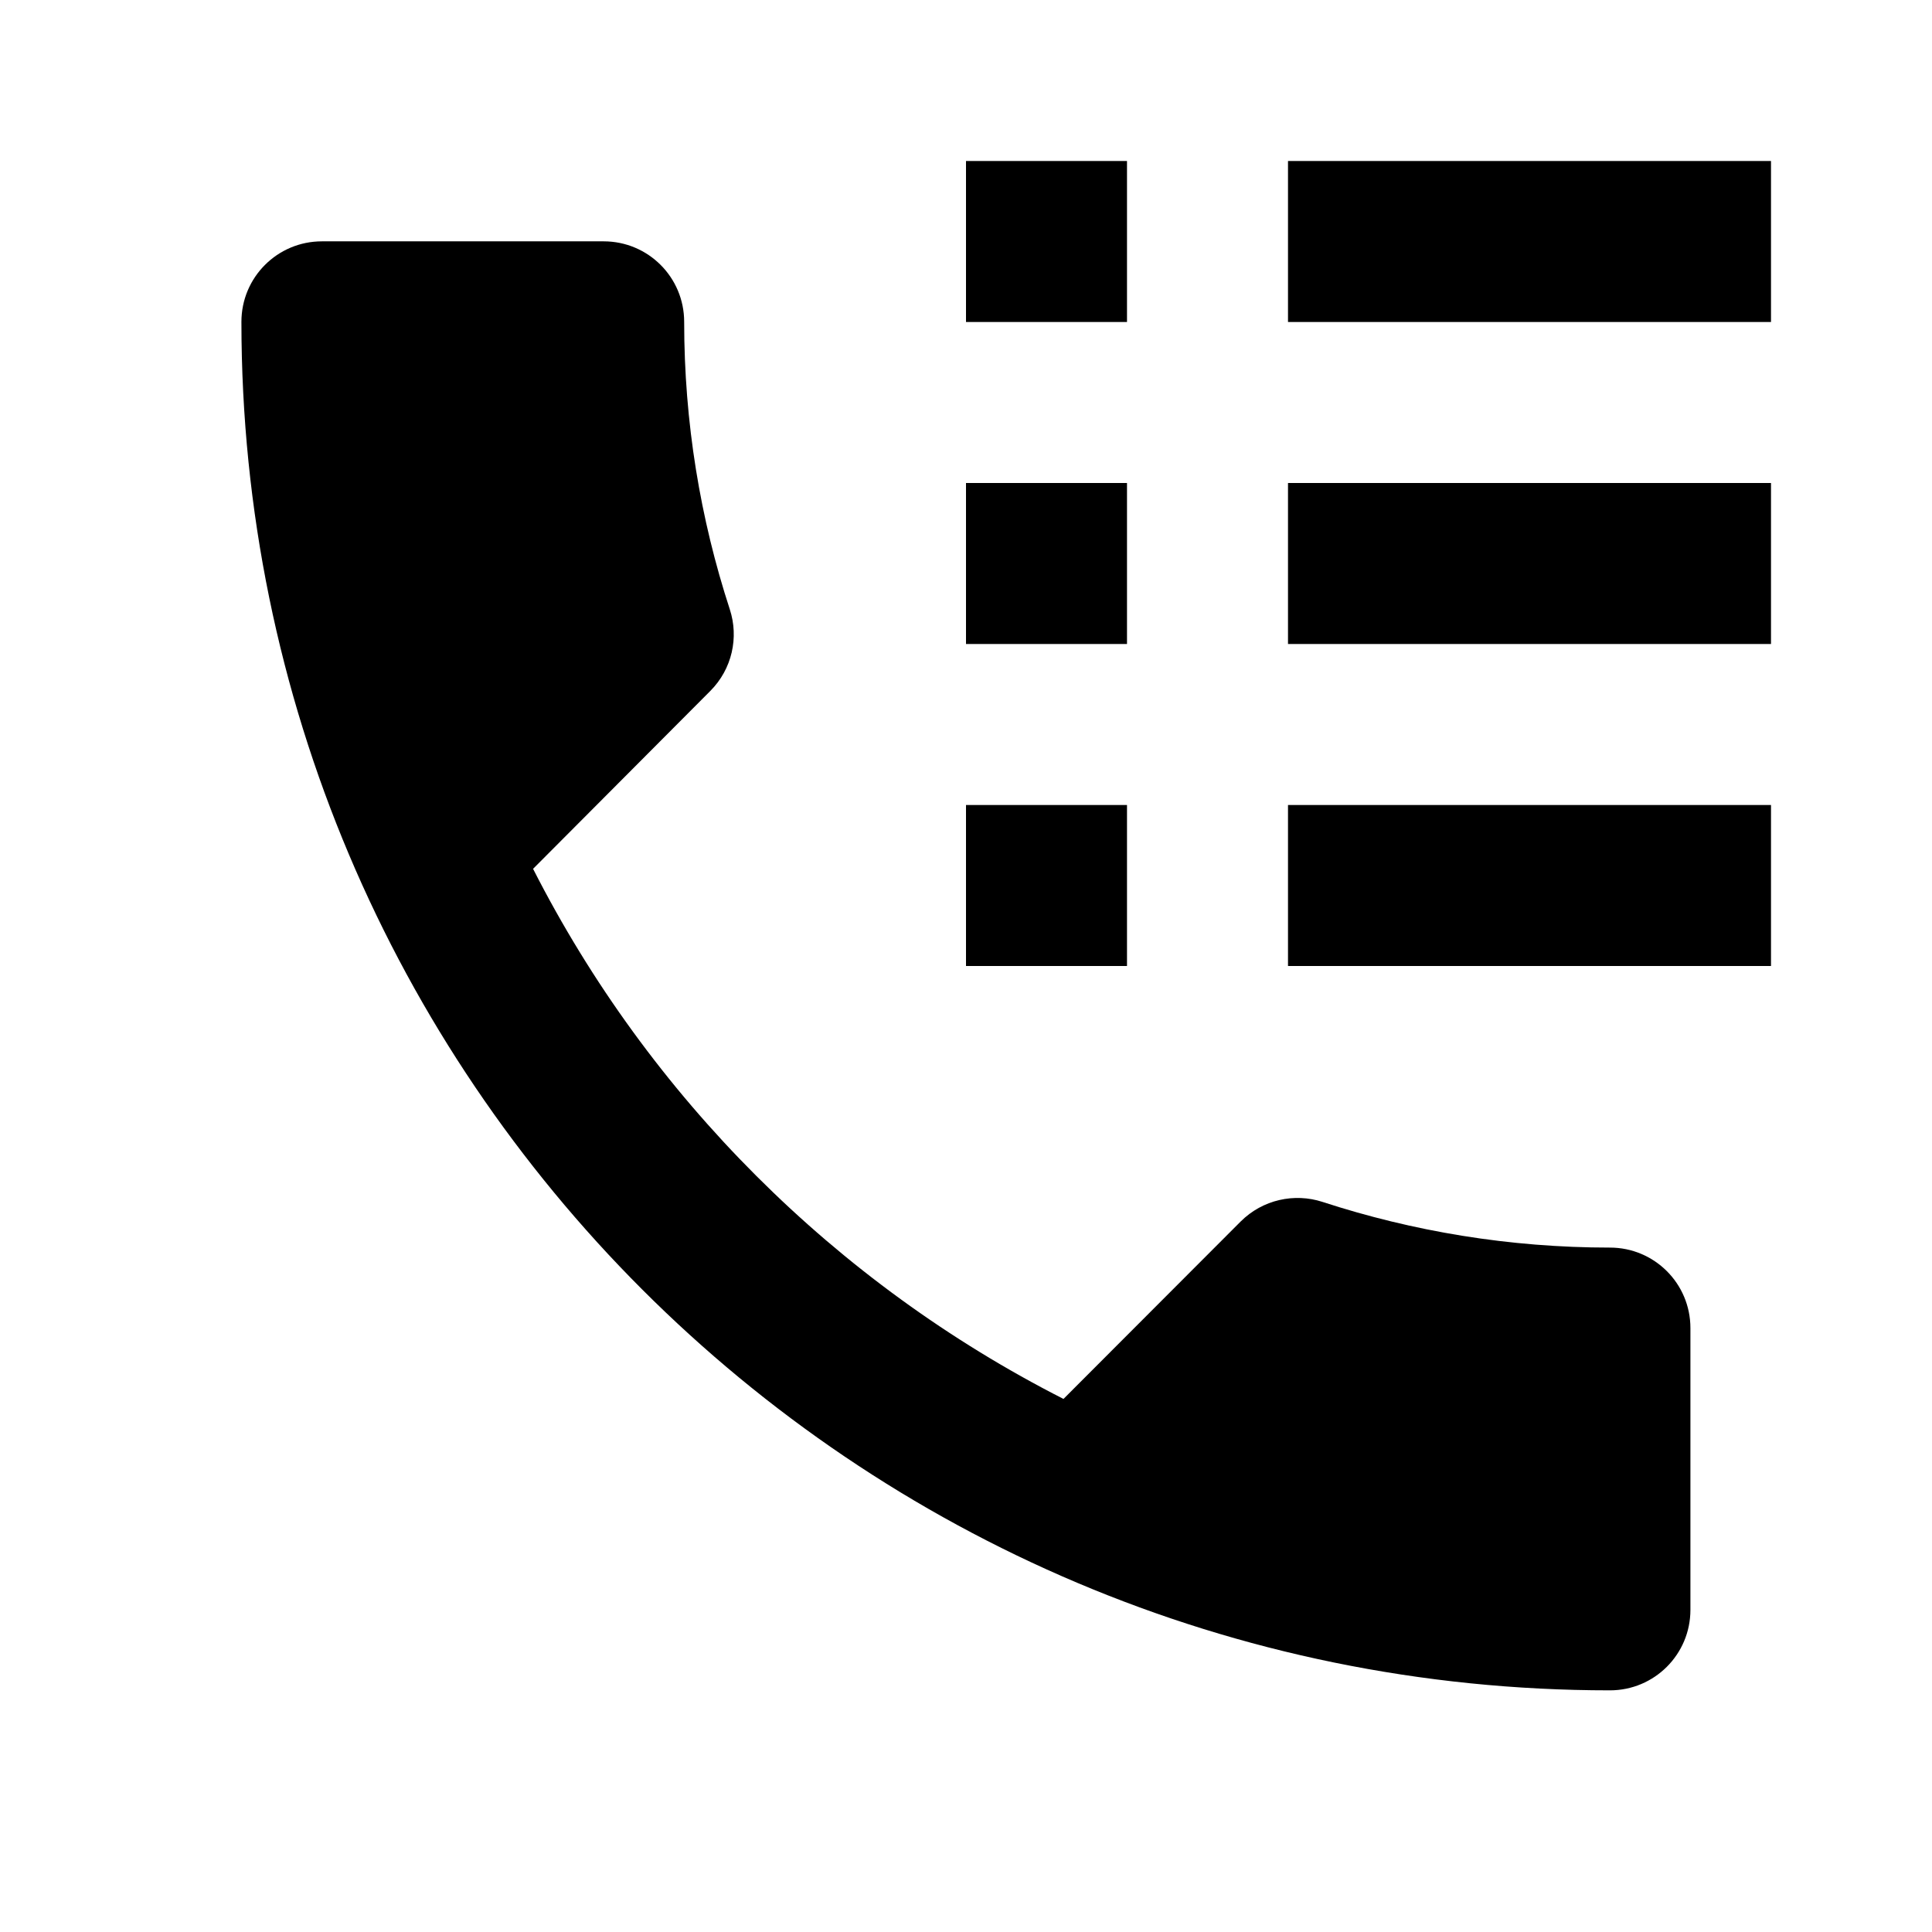
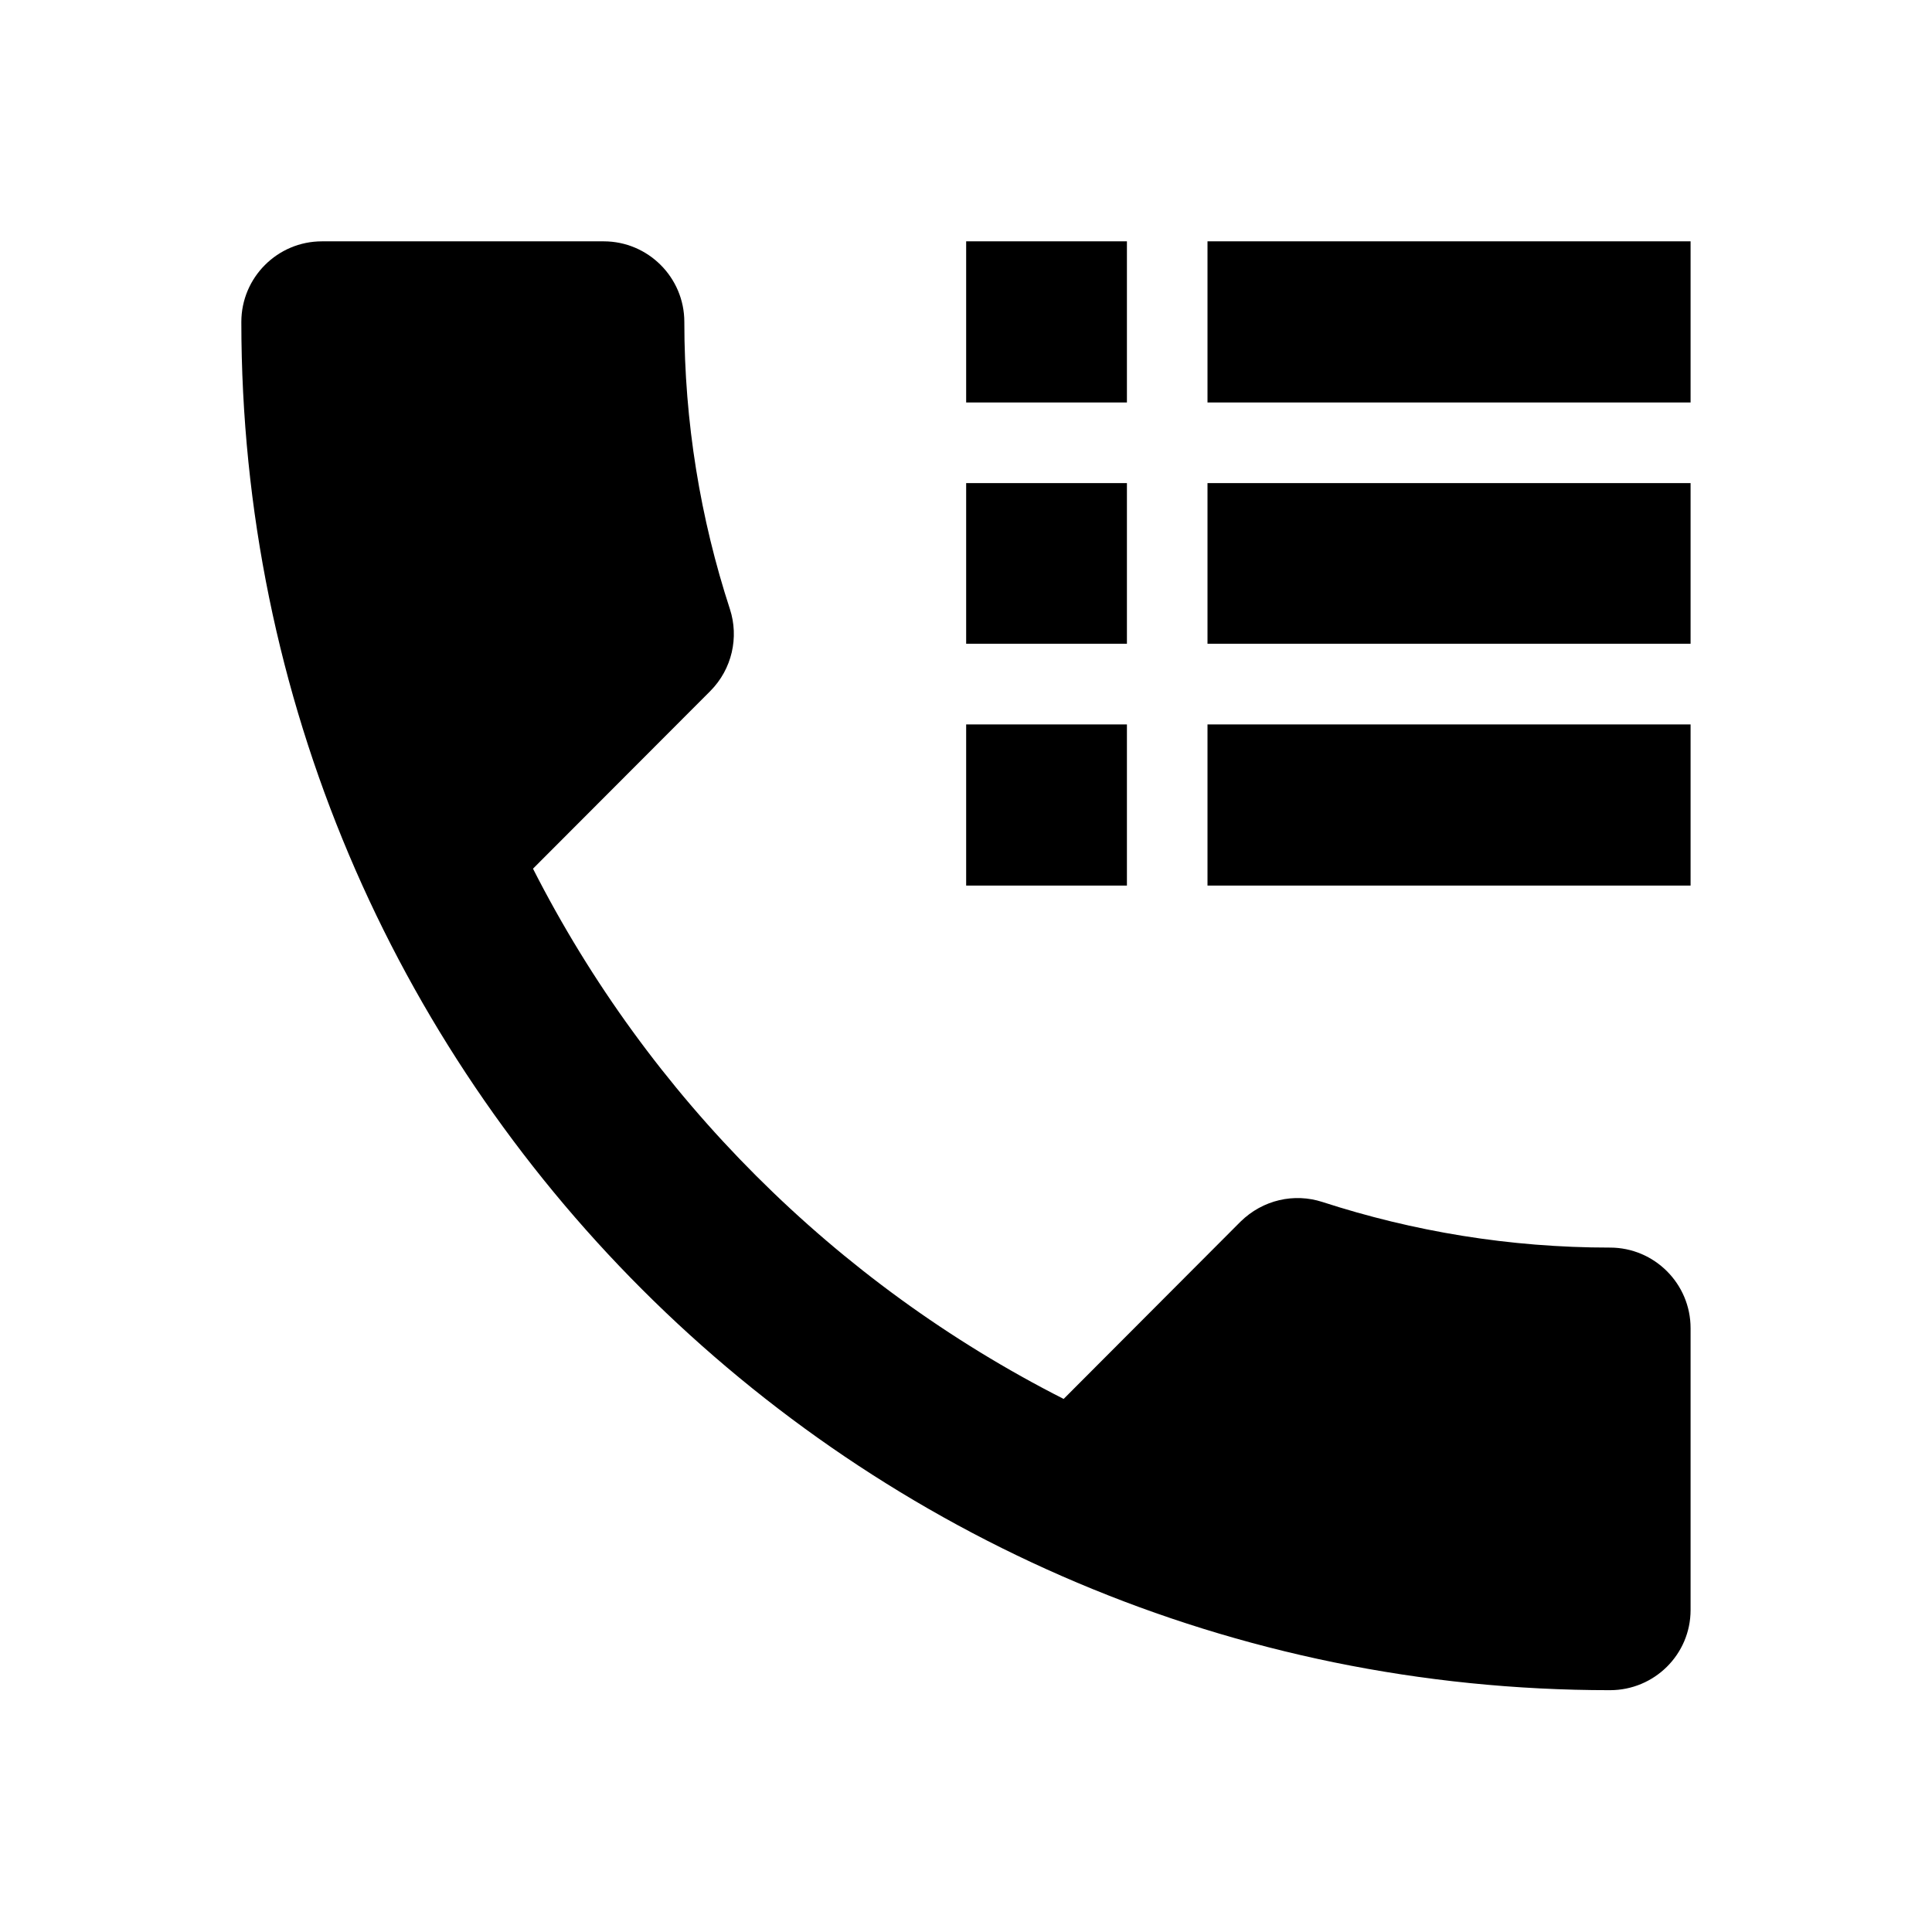
<svg xmlns="http://www.w3.org/2000/svg" version="1.1" baseProfile="full" width="24" height="24" viewBox="0 0 24.00 24.00" enable-background="new 0 0 24.00 24.00" xml:space="preserve">
-   <path fill="#000000" fill-opacity="1" fill-rule="evenodd" stroke-width="0.2" stroke-linejoin="round" d="M 19.999,15.498C 20.552,15.498 20.999,15.945 20.999,16.498L 20.999,19.998C 20.999,20.551 20.552,20.998 19.999,20.998C 10.61,20.998 2.999,13.387 2.999,3.998C 2.999,3.445 3.446,2.998 3.999,2.998L 7.499,2.998C 8.052,2.998 8.499,3.445 8.499,3.998C 8.499,5.245 8.699,6.446 9.066,7.57C 9.179,7.916 9.097,8.31 8.822,8.585L 6.622,10.793C 8.063,13.624 10.378,15.937 13.211,17.378L 15.411,15.175C 15.686,14.9 16.081,14.818 16.427,14.93C 17.552,15.297 18.752,15.498 19.999,15.498 Z M 12,2L 14,2L 14,4L 12,4L 12,2 Z M 16,2L 22,2L 22,4L 16,4L 16,2 Z M 12,6L 14,6L 14,8L 12,8L 12,6 Z M 16,6L 22,6L 22,8L 16,8L 16,6 Z M 12,10L 14,10L 14,12L 12,12L 12,10 Z M 16,10L 22,10L 22,12L 16,12L 16,10 Z " />
+   <path fill="#000000" fill-opacity="1" fill-rule="evenodd" stroke-width="0.2" stroke-linejoin="round" d="M 20,15.498C 20.552,15.498 21.001,15.947 21.001,16.499L 21.001,20C 21.001,20.551 20.552,20.996 20,20.996C 10.61,20.996 2.998,13.389 2.998,3.999C 2.998,3.447 3.447,2.998 3.999,2.998L 7.5,2.998C 8.051,2.998 8.501,3.447 8.501,3.999C 8.501,5.244 8.701,6.445 9.068,7.569C 9.18,7.915 9.096,8.31 8.824,8.584L 6.621,10.791C 8.061,13.623 10.376,15.938 13.213,17.378L 15.41,15.176C 15.689,14.902 16.079,14.819 16.426,14.931C 17.554,15.297 18.75,15.498 20,15.498 Z M 12.002,2.998L 13.999,2.998L 13.999,5L 12.002,5M 15,2.998L 21.001,2.998L 21.001,5L 15,5M 12.002,6.001L 13.999,6.001L 13.999,7.997L 12.002,7.997M 15,6.001L 21.001,6.001L 21.001,7.997L 15,7.997M 12.002,8.999L 13.999,8.999L 13.999,11.001L 12.002,11.001M 15,8.999L 21.001,8.999L 21.001,11.001L 15,11.001" />
</svg>
